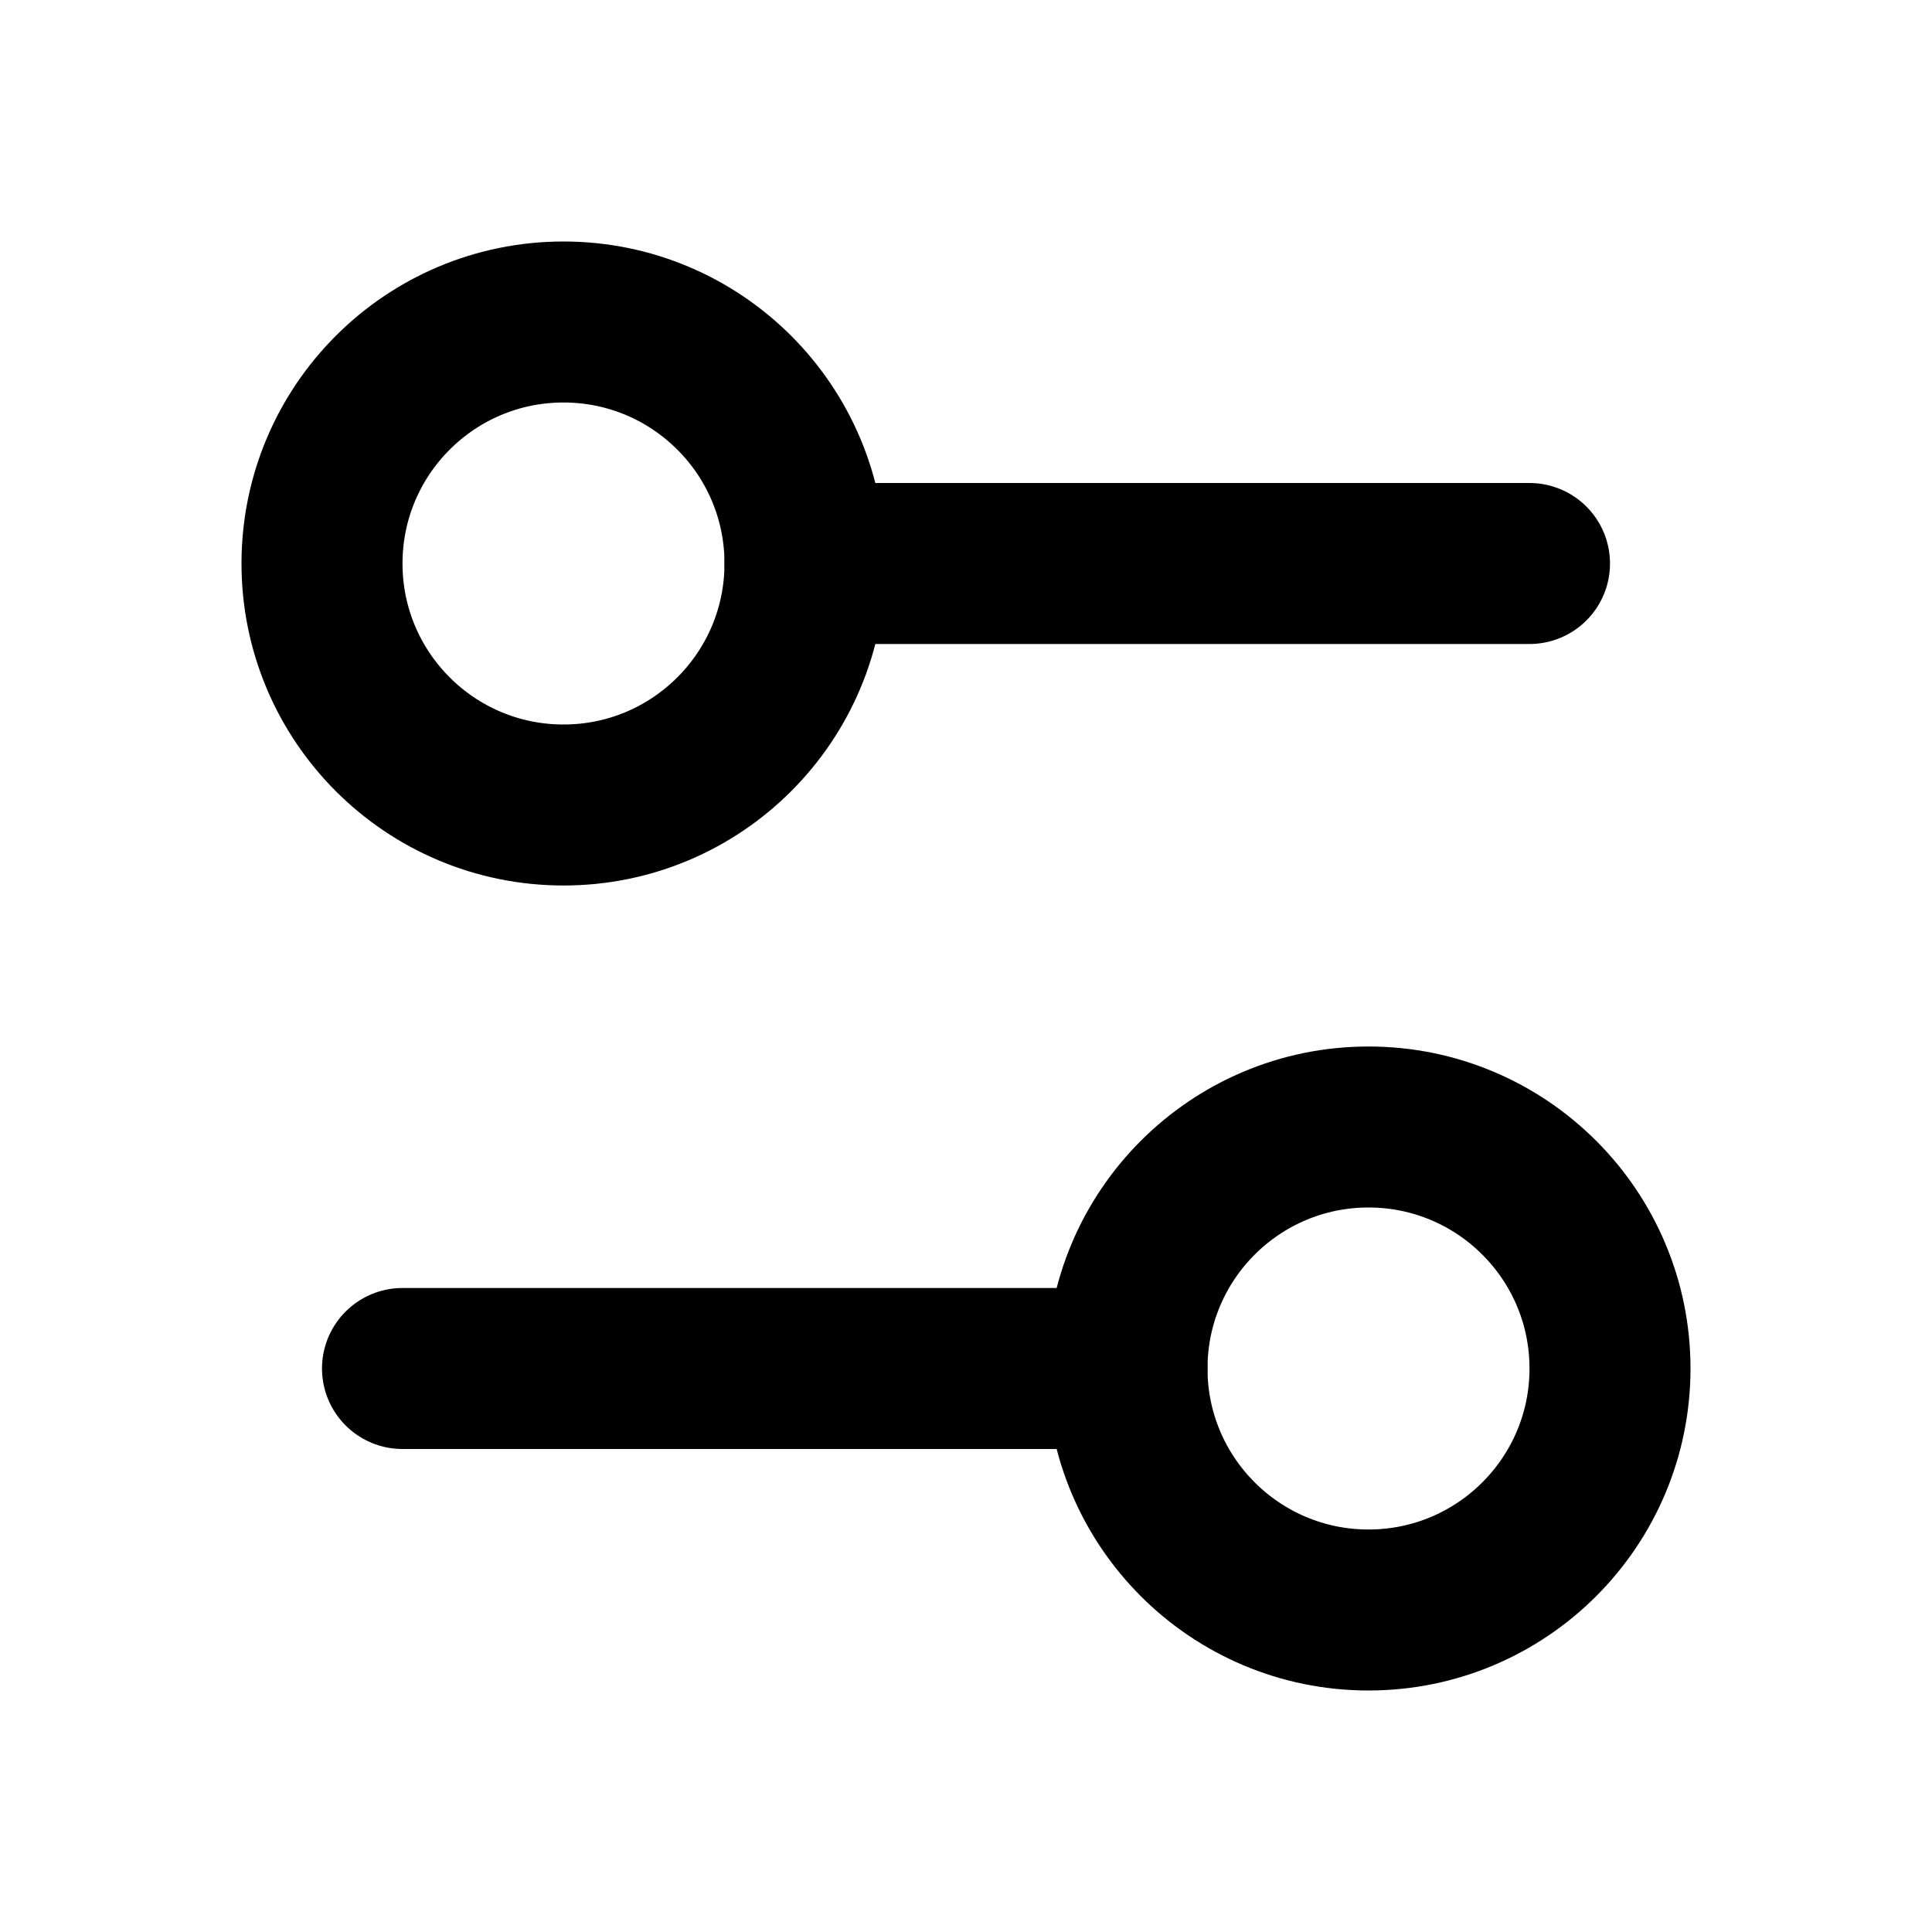
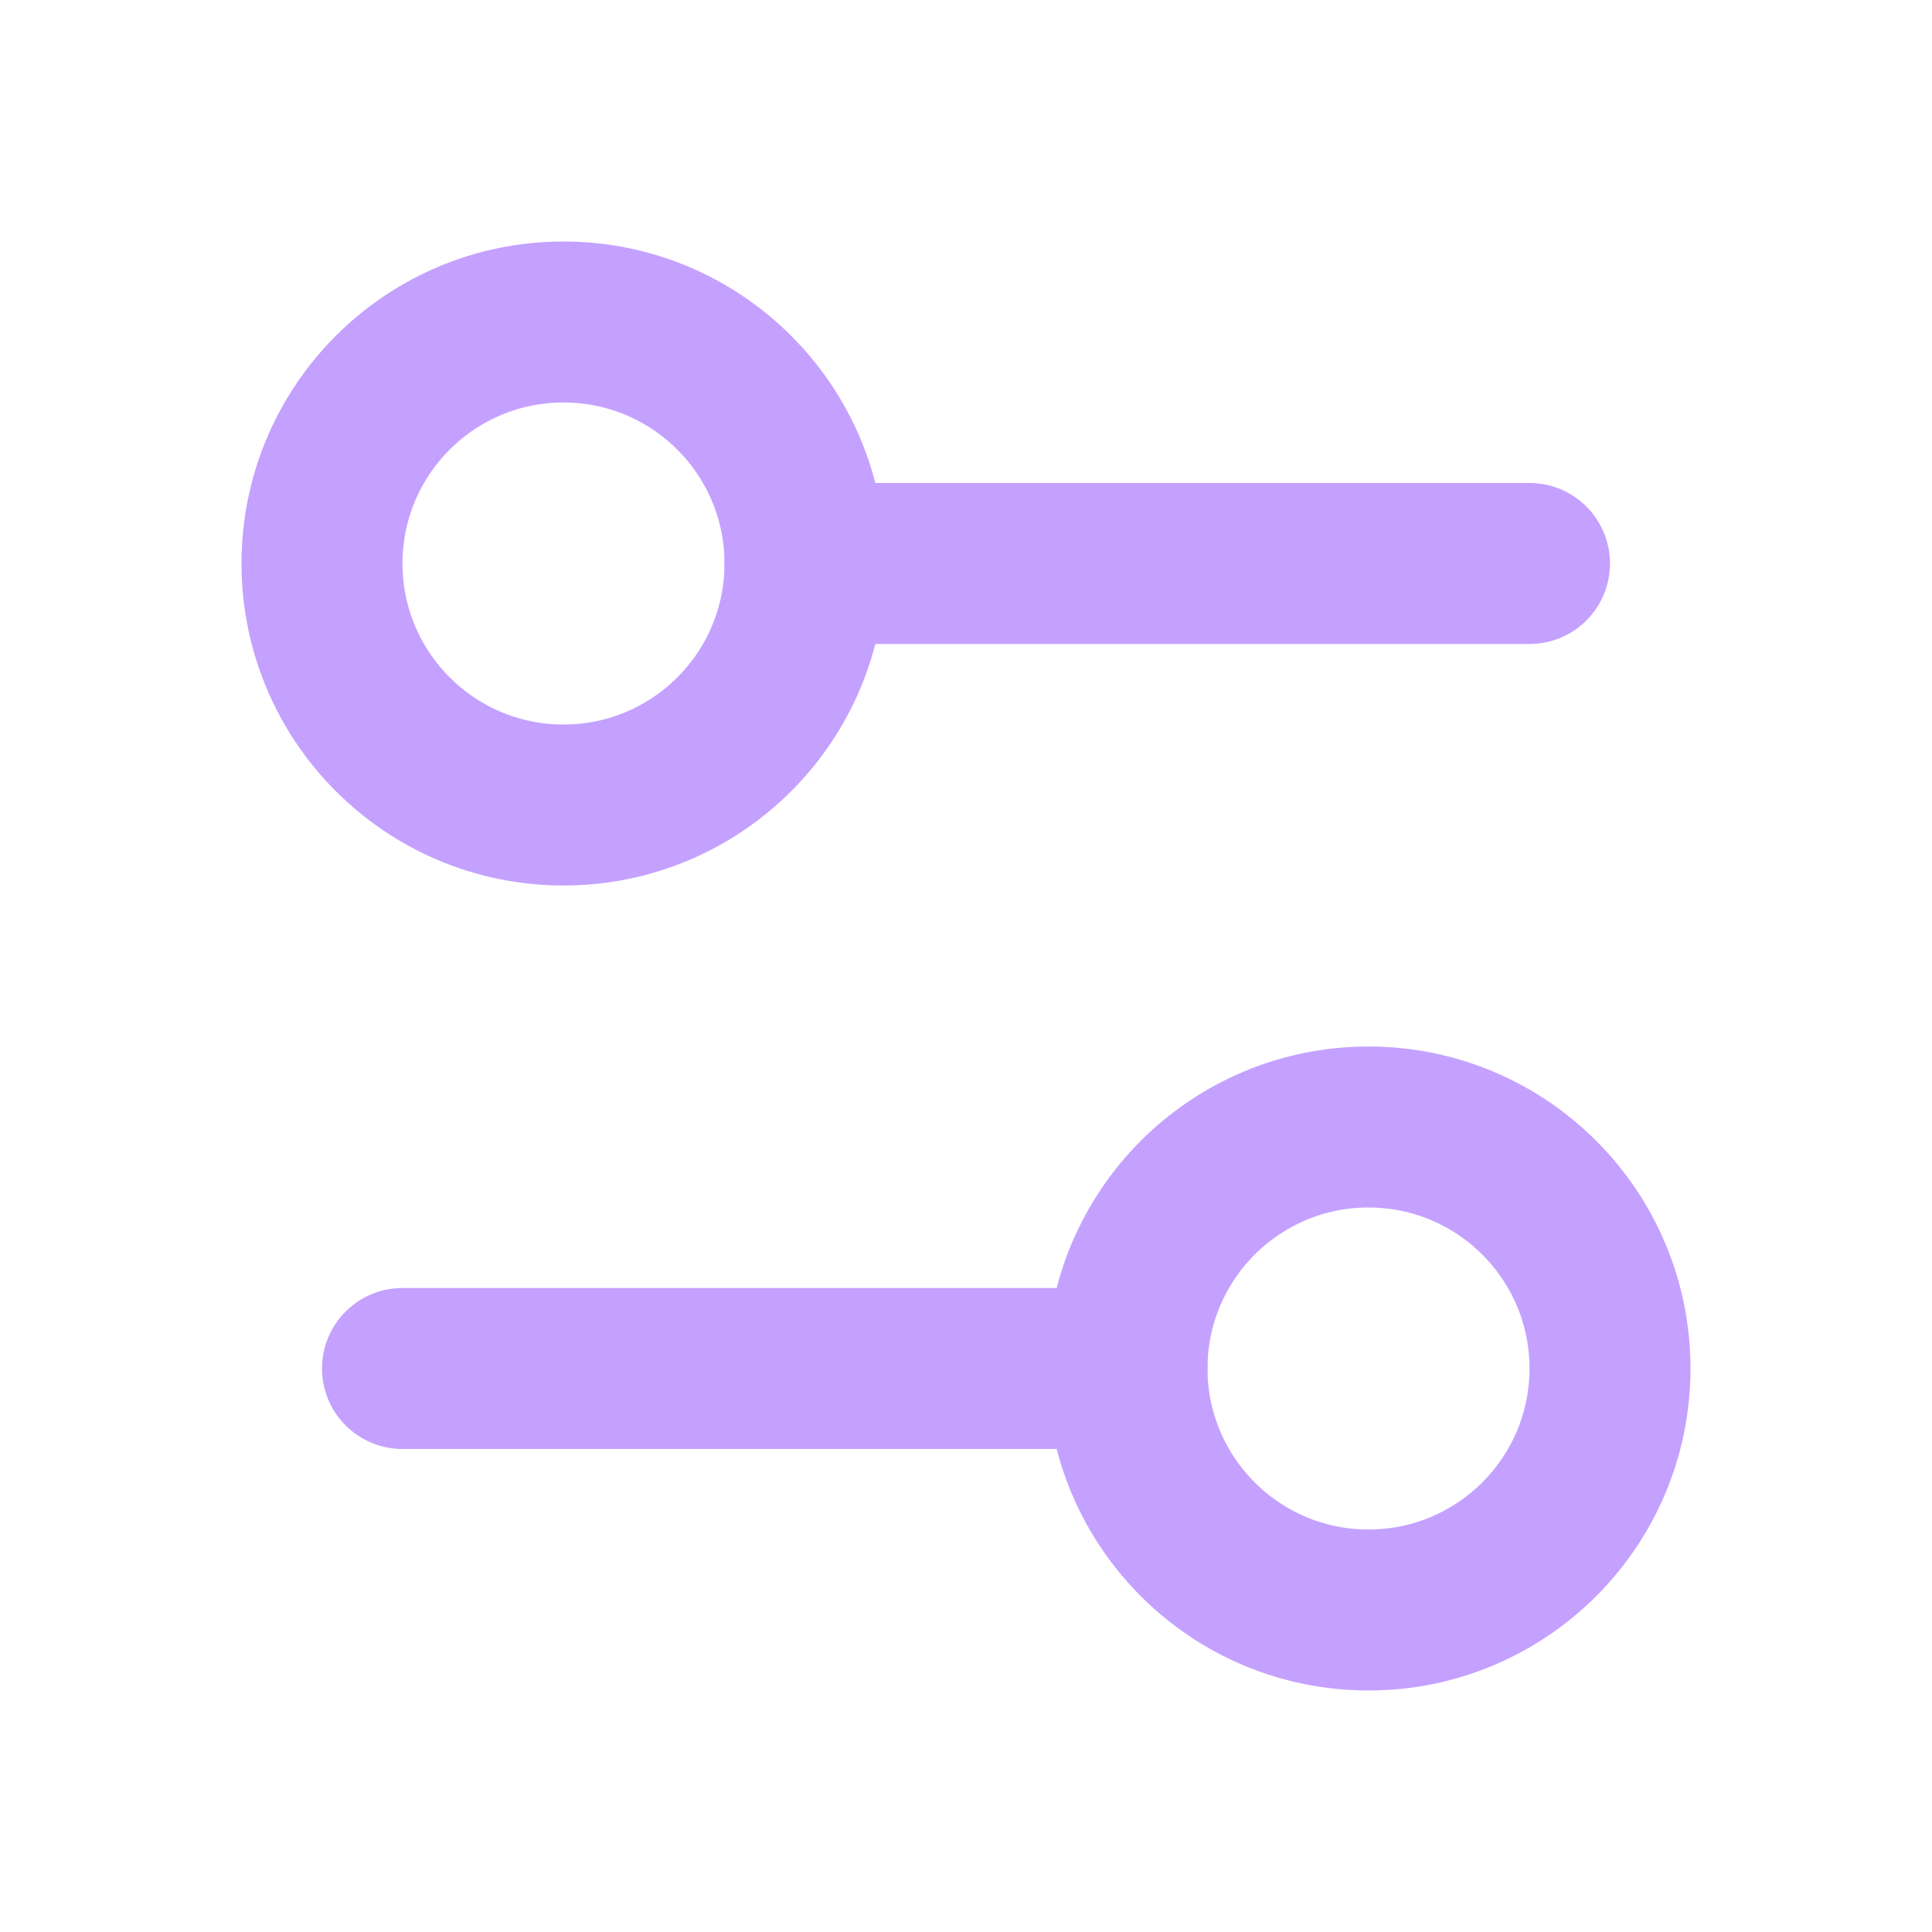
- <svg xmlns="http://www.w3.org/2000/svg" class="lucide lucide-settings-2" width="24" height="24" viewBox="0 0 24 24" fill="none" stroke="currentColor" stroke-width="2" stroke-linecap="round" stroke-linejoin="round">
+ <svg xmlns="http://www.w3.org/2000/svg" class="lucide lucide-settings-2" width="24" height="24" viewBox="0 0 24 24" fill="none" stroke="#c4a1ff" stroke-width="2" stroke-linecap="round" stroke-linejoin="round">
  <path d="M14 17H5" />
  <path d="M19 7h-9" />
  <circle cx="17" cy="17" r="3" />
  <circle cx="7" cy="7" r="3" />
</svg>
